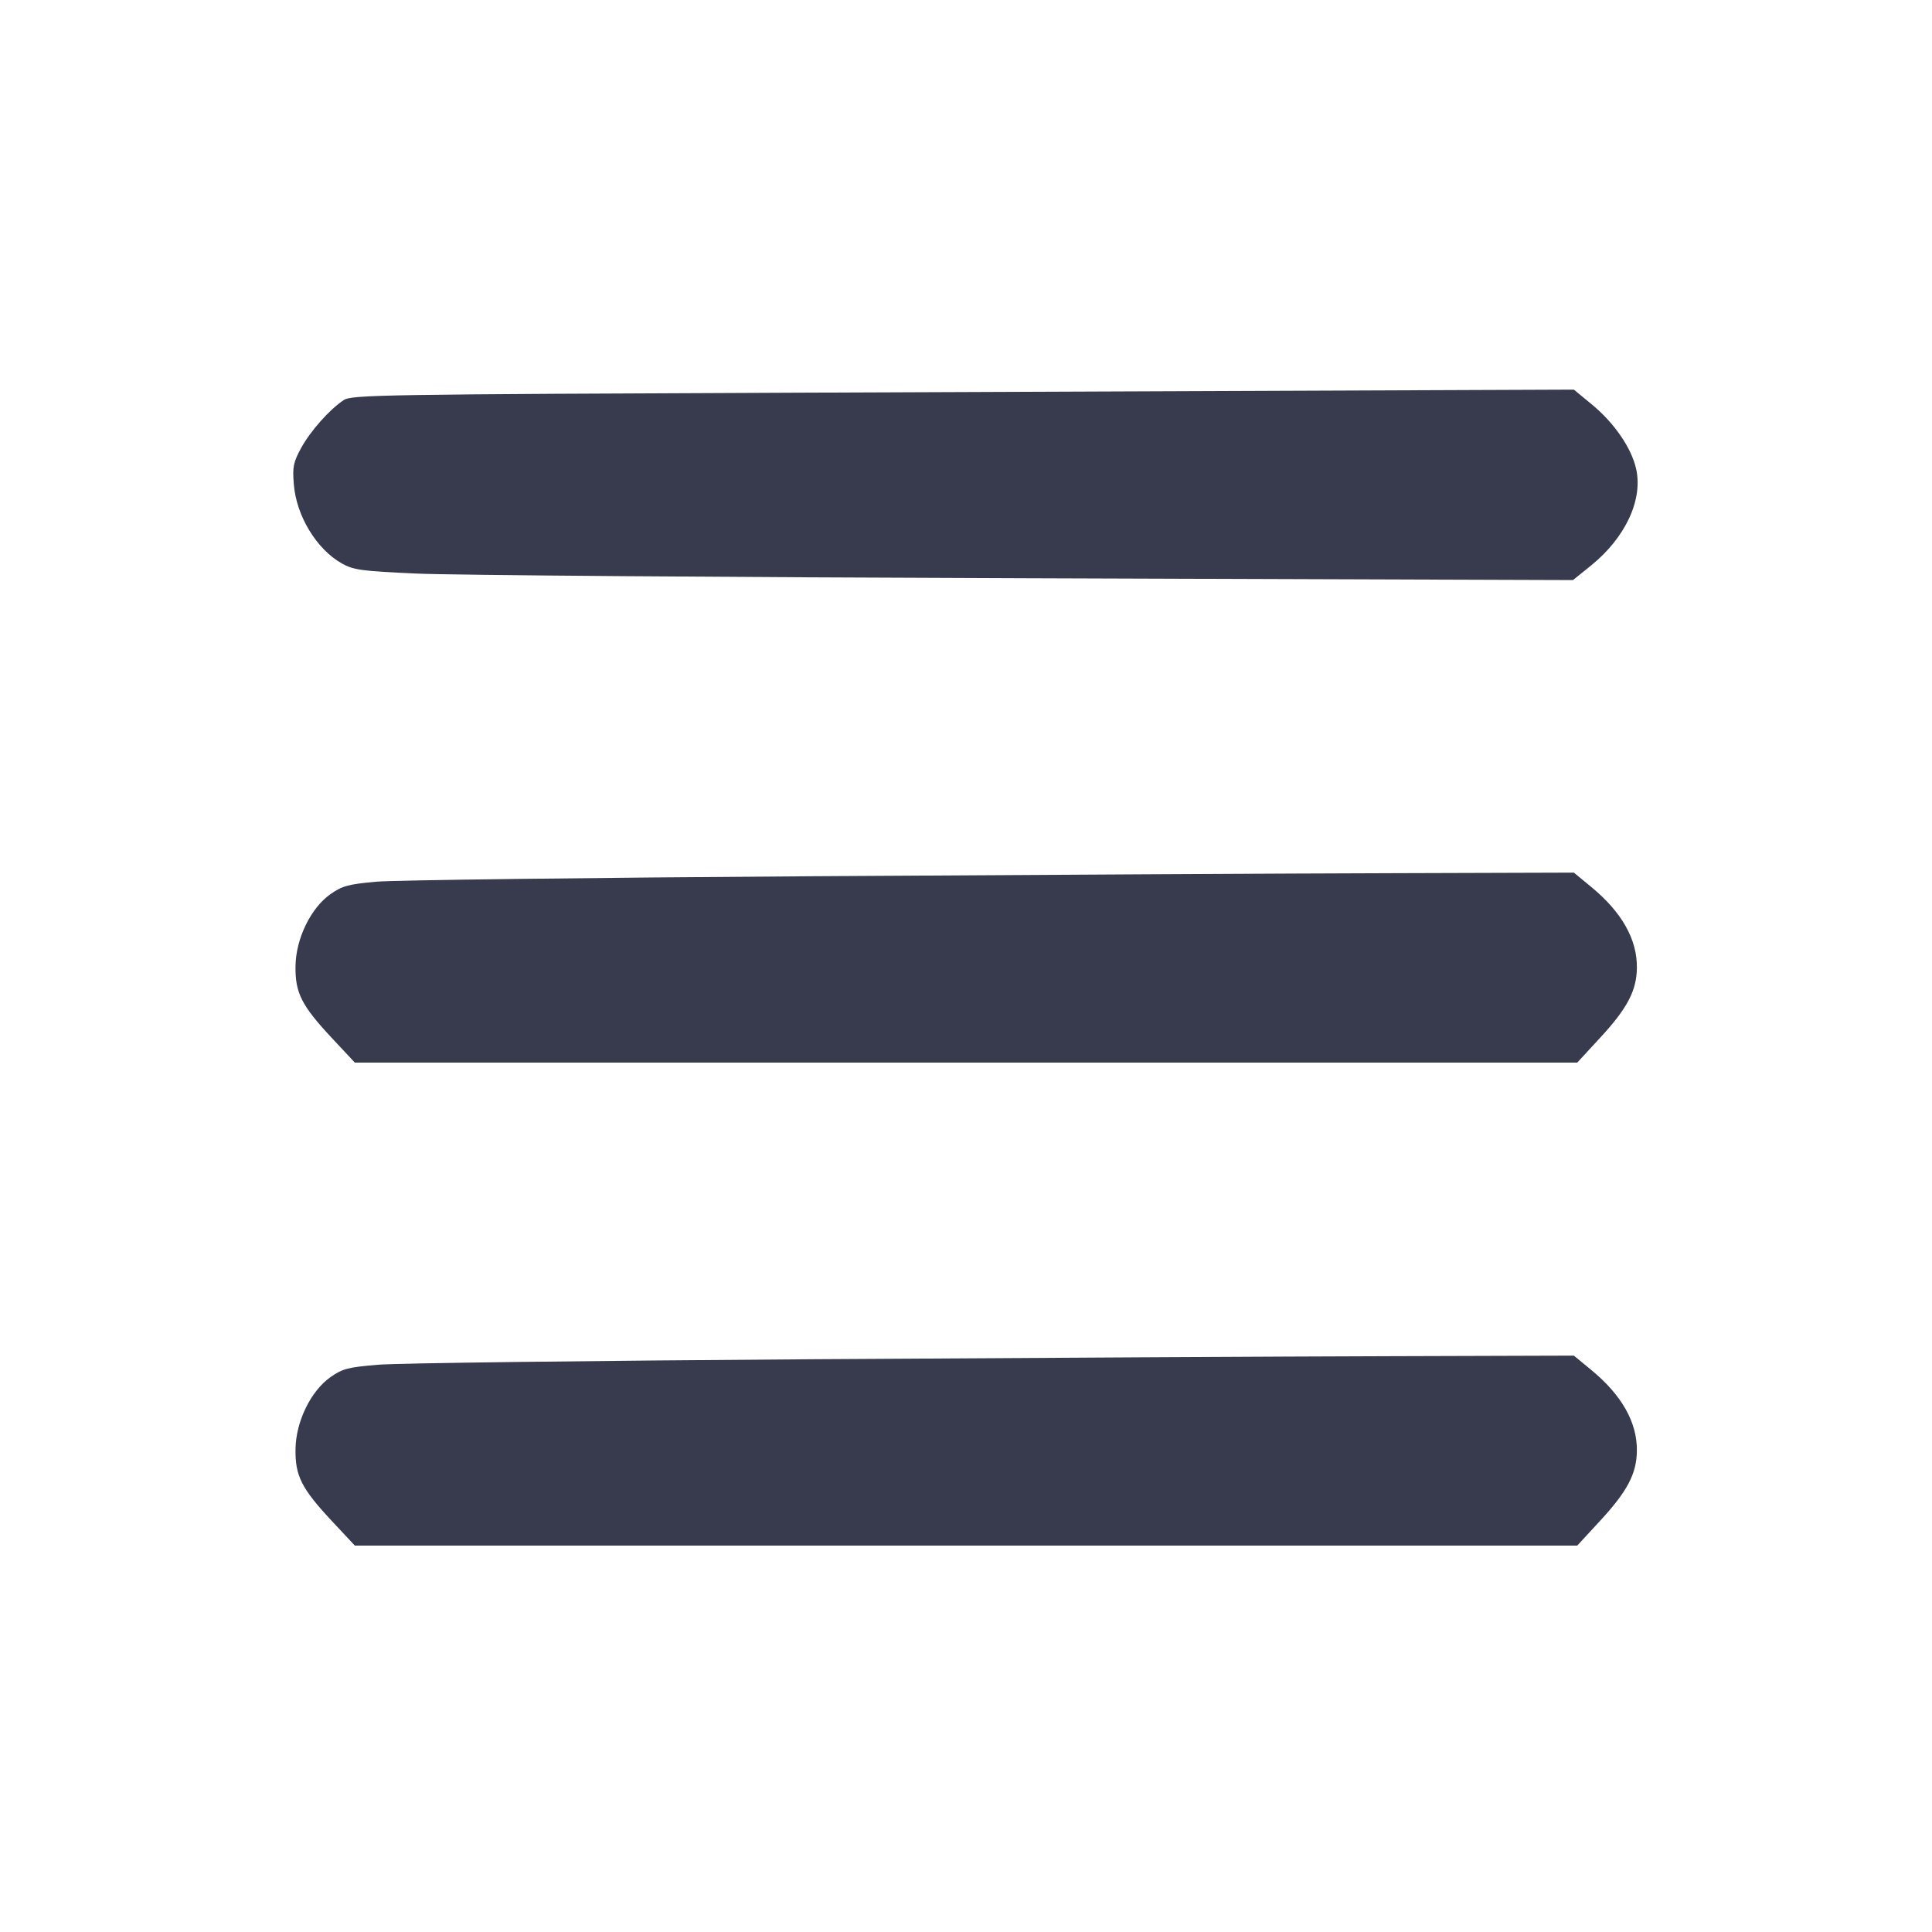
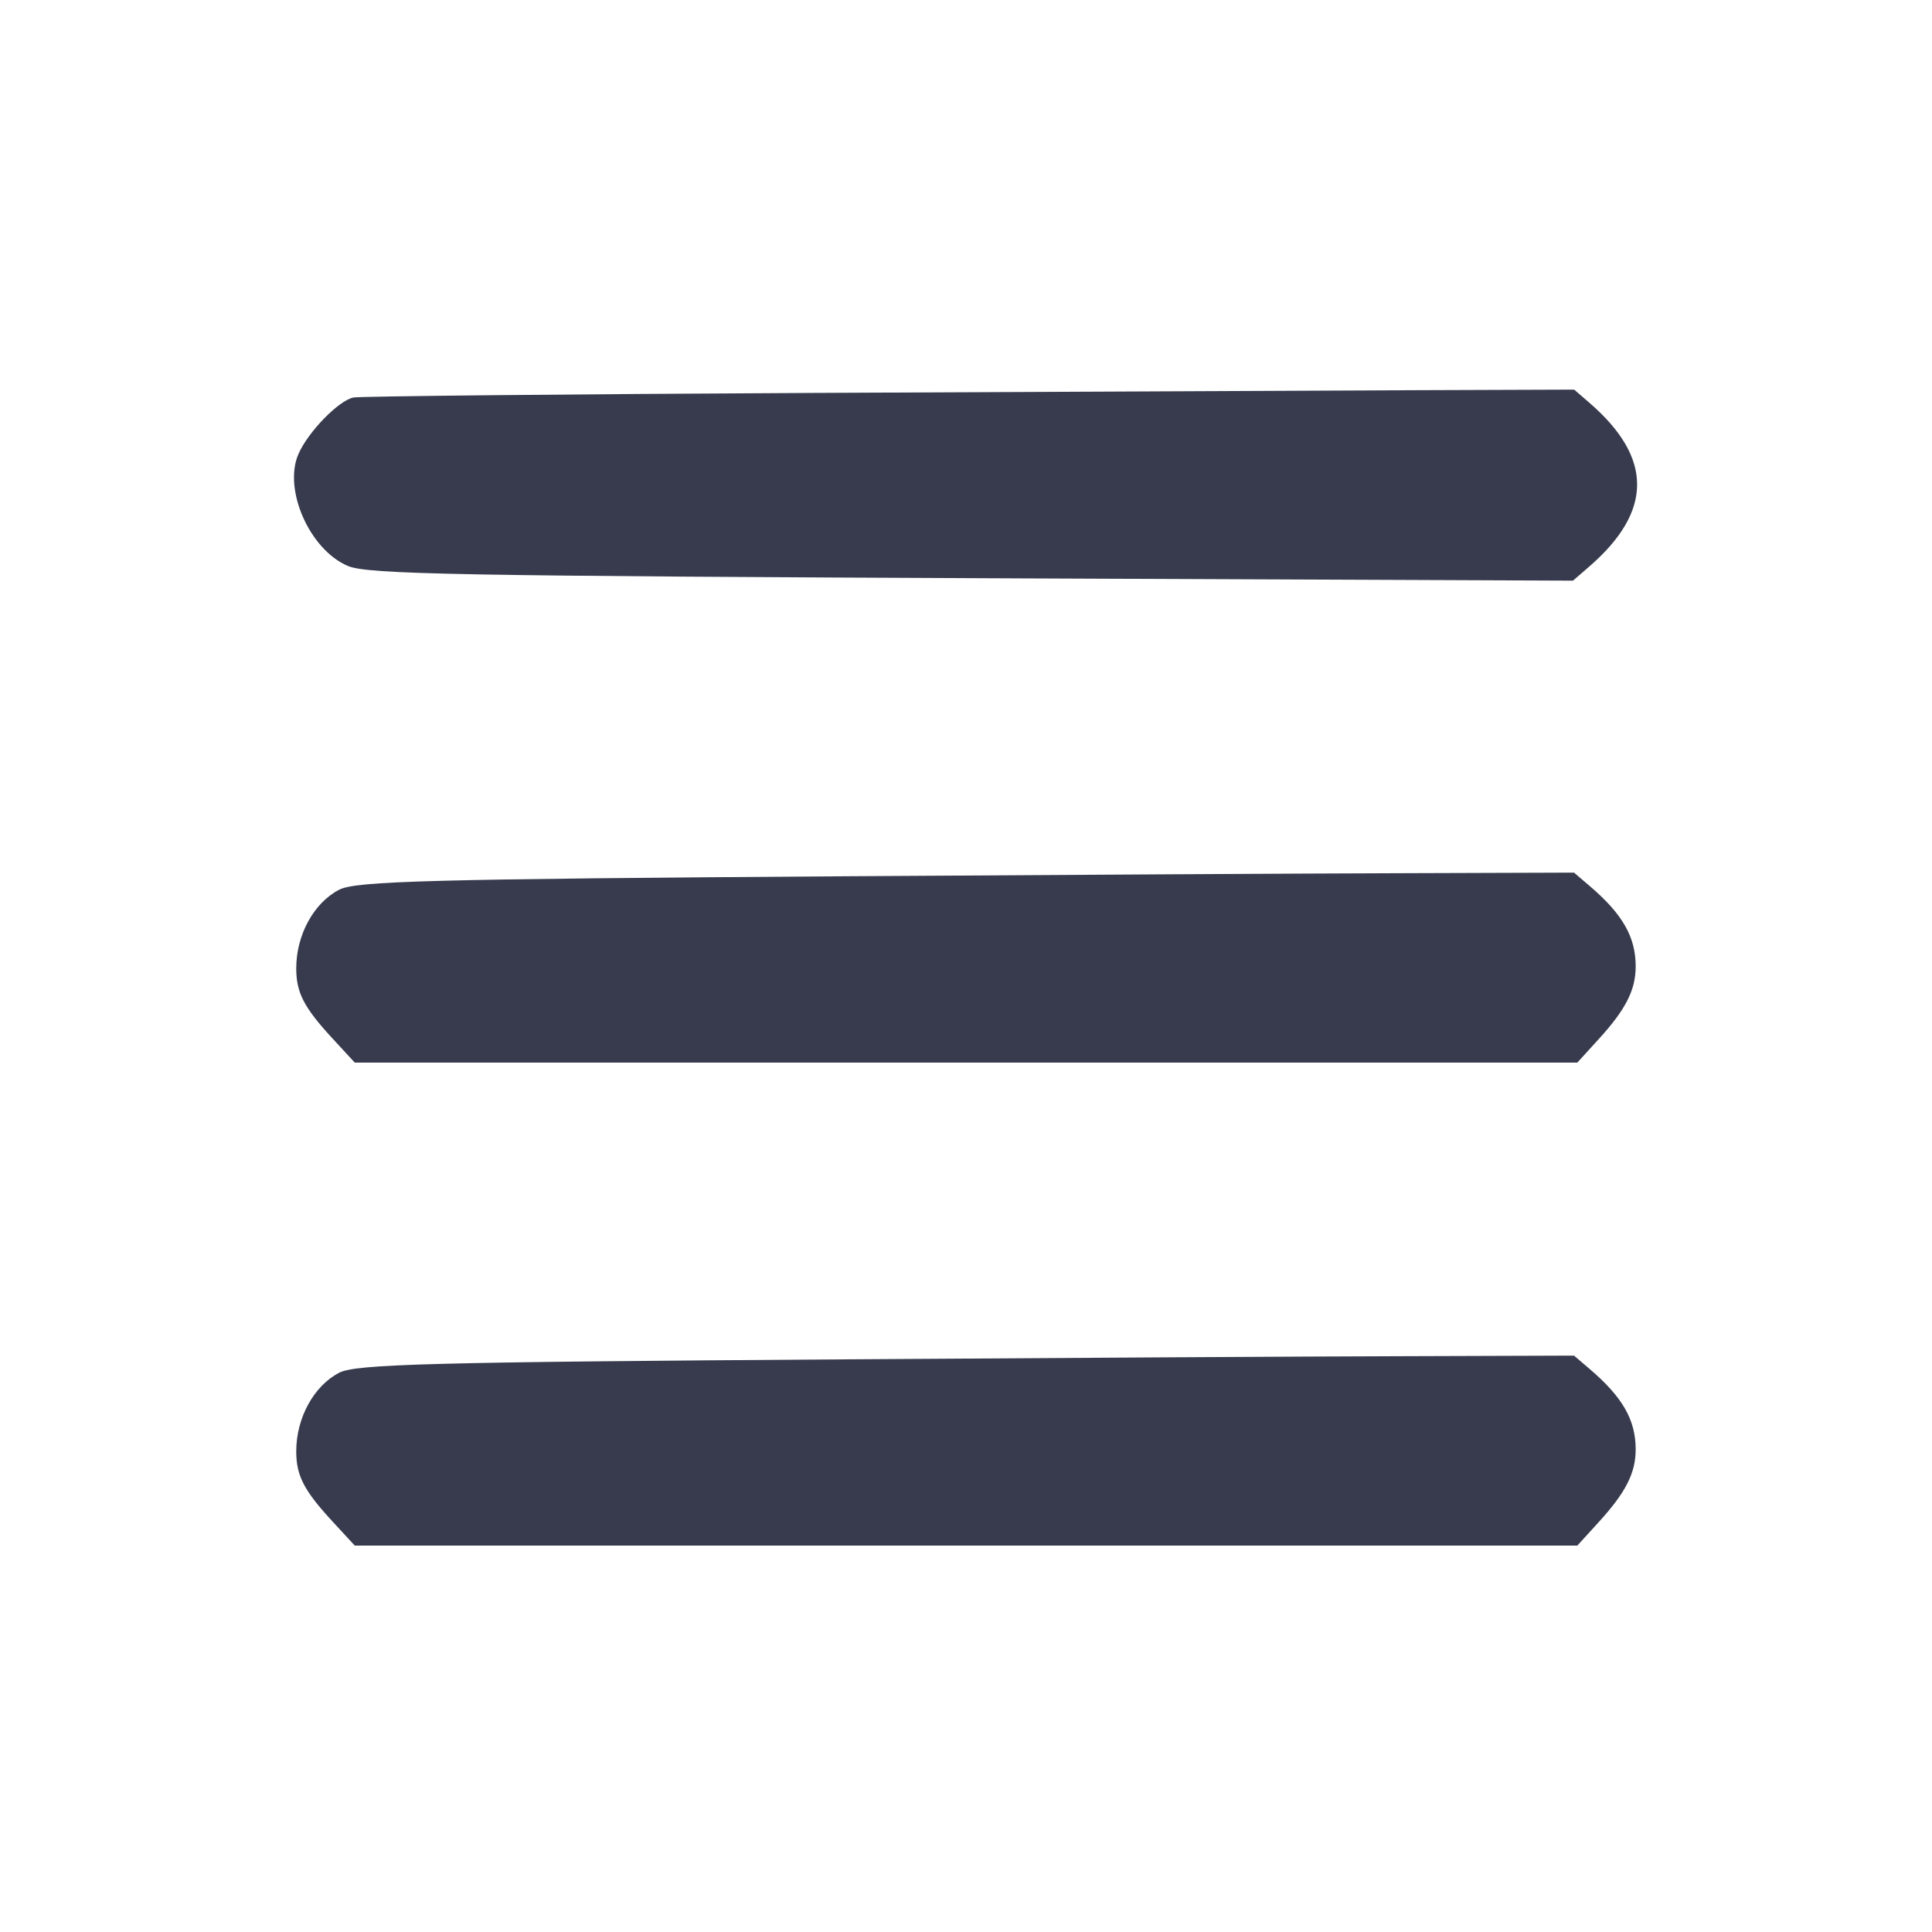
<svg xmlns="http://www.w3.org/2000/svg" width="24" height="24" viewBox="0 0 24 24" fill="none">
-   <path d="M9.938 4.878 C 4.735 4.899,4.370 4.904,4.270 4.970 C 4.095 5.085,3.856 5.354,3.739 5.568 C 3.644 5.744,3.632 5.801,3.650 6.016 C 3.681 6.408,3.932 6.822,4.246 6.999 C 4.392 7.081,4.488 7.094,5.175 7.125 C 5.596 7.145,9.000 7.171,12.740 7.183 L 19.540 7.206 19.767 7.023 C 20.193 6.677,20.412 6.206,20.324 5.822 C 20.265 5.561,20.051 5.252,19.772 5.022 L 19.551 4.840 17.525 4.848 C 16.411 4.852,12.997 4.866,9.938 4.878 M10.065 10.885 C 7.317 10.903,4.890 10.933,4.672 10.953 C 4.329 10.984,4.251 11.005,4.107 11.106 C 3.861 11.278,3.675 11.661,3.671 12.002 C 3.666 12.333,3.746 12.491,4.121 12.893 L 4.408 13.200 12.001 13.200 L 19.593 13.200 19.877 12.892 C 20.216 12.525,20.330 12.307,20.334 12.025 C 20.339 11.671,20.148 11.332,19.767 11.018 L 19.551 10.840 17.305 10.847 C 16.070 10.850,12.812 10.868,10.065 10.885 M10.074 16.885 C 7.354 16.903,4.936 16.933,4.701 16.953 C 4.325 16.984,4.255 17.002,4.107 17.106 C 3.861 17.278,3.675 17.660,3.671 18.002 C 3.666 18.333,3.746 18.491,4.121 18.893 L 4.408 19.200 12.001 19.200 L 19.593 19.200 19.877 18.892 C 20.216 18.525,20.330 18.307,20.334 18.025 C 20.339 17.671,20.148 17.332,19.767 17.018 L 19.551 16.840 17.285 16.847 C 16.039 16.850,12.794 16.868,10.074 16.885 " fill="#373B4D" stroke="none" fill-rule="evenodd" />
+   <path d="M10.100 4.881 C 7.042 4.896,4.473 4.922,4.390 4.938 C 4.208 4.975,3.830 5.362,3.709 5.636 C 3.514 6.075,3.844 6.827,4.320 7.030 C 4.567 7.135,5.664 7.155,12.700 7.185 L 19.540 7.213 19.739 7.041 C 20.534 6.353,20.536 5.689,19.746 5.005 L 19.555 4.840 17.608 4.847 C 16.536 4.851,13.158 4.867,10.100 4.881 M10.520 10.885 C 5.344 10.920,4.421 10.944,4.212 11.053 C 3.897 11.217,3.680 11.615,3.680 12.029 C 3.680 12.330,3.775 12.514,4.123 12.892 L 4.407 13.200 12.000 13.200 L 19.594 13.200 19.858 12.910 C 20.197 12.539,20.320 12.296,20.319 12.002 C 20.318 11.639,20.157 11.357,19.752 11.010 L 19.553 10.840 17.447 10.847 C 16.288 10.850,13.171 10.868,10.520 10.885 M10.540 16.886 C 5.353 16.920,4.419 16.945,4.212 17.053 C 3.897 17.218,3.680 17.615,3.680 18.029 C 3.680 18.330,3.775 18.514,4.123 18.892 L 4.407 19.200 12.000 19.200 L 19.594 19.200 19.858 18.910 C 20.197 18.539,20.320 18.296,20.319 18.002 C 20.318 17.639,20.157 17.357,19.752 17.010 L 19.553 16.840 17.447 16.847 C 16.288 16.850,13.180 16.868,10.540 16.886 " fill="#373B4D" stroke="none" fill-rule="evenodd" />
</svg>
